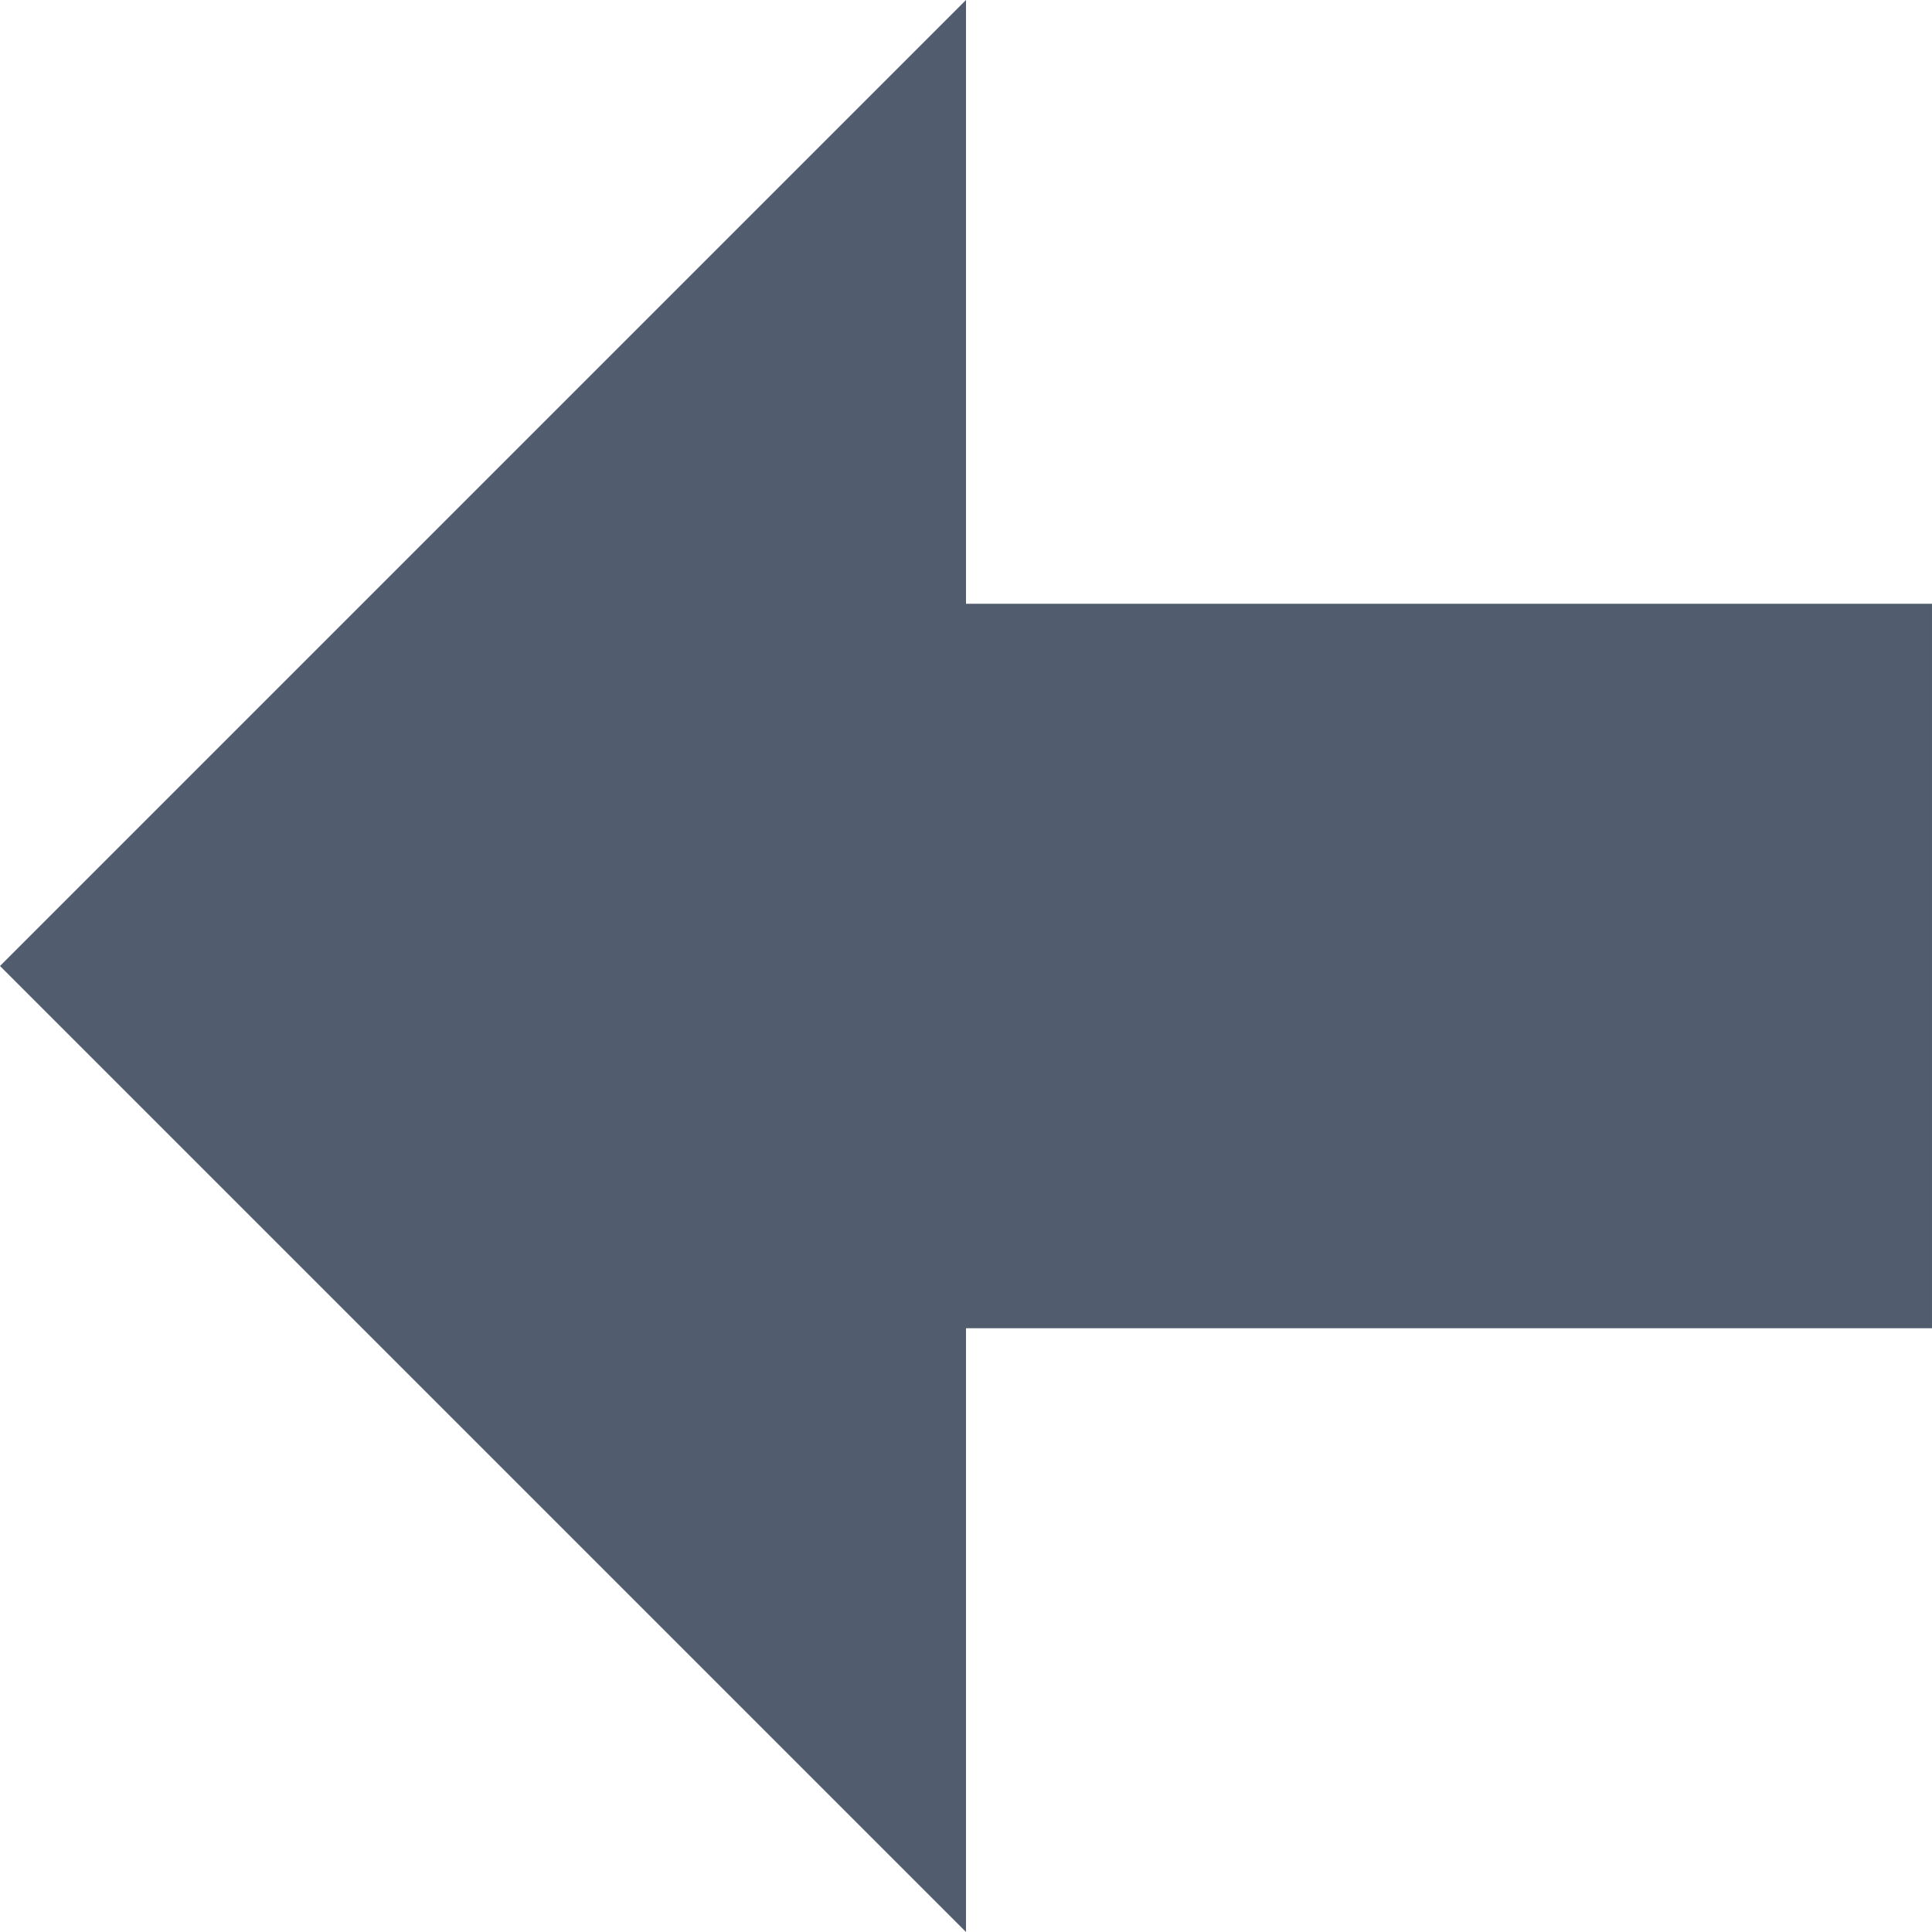
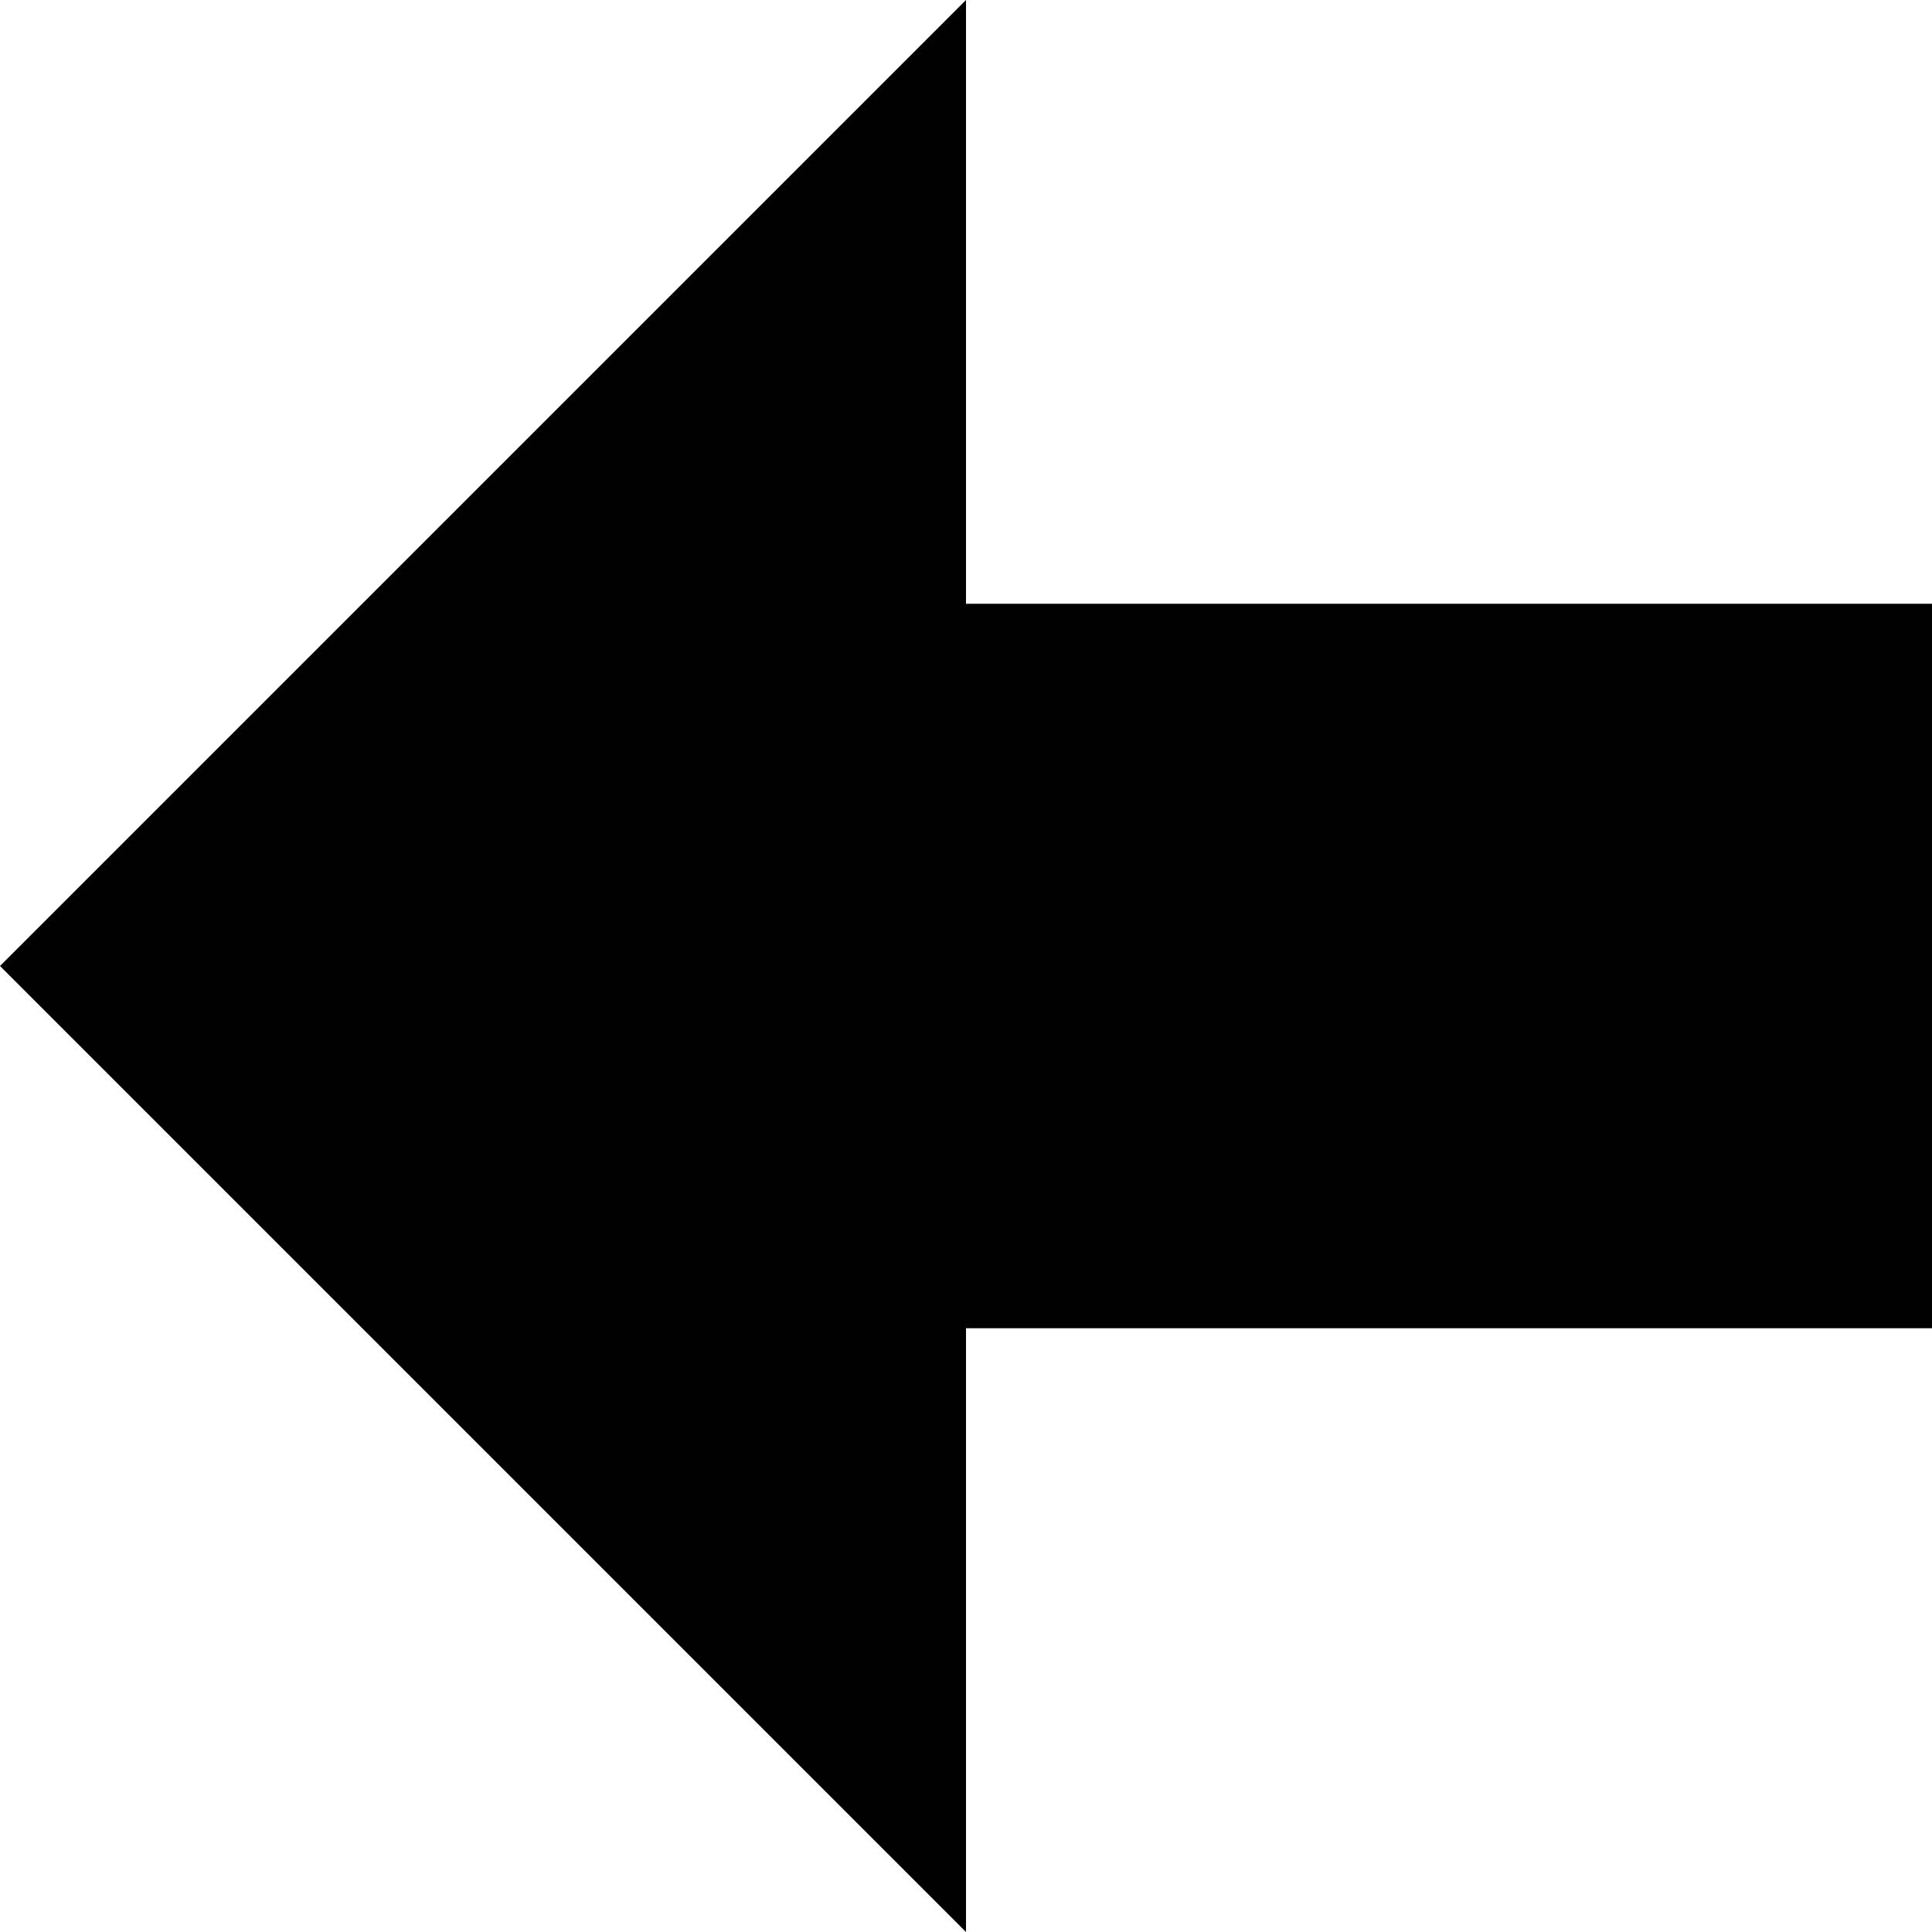
- <svg xmlns="http://www.w3.org/2000/svg" viewBox="0 0 512 512" fill="#515d6e" id="svg2" version="1.1">
-   <defs id="defs71" />
-   <path d="M0.00,256.00L 256.00,512.00L 256.00,352.00L 511.999,352.00L 512.00,160.00L 256.00,160.00L 256.00,0.00 z" id="path67" />
+ <svg xmlns="http://www.w3.org/2000/svg" version="1.1" width="512" height="512" viewBox="0 0 512 512" fill="@{icon-color}">
+   <path d="M0.00,256.00L 256.00,512.00L 256.00,352.00L 511.999,352.00L 512.00,160.00L 256.00,160.00L 256.00,0.00 z" />
</svg>
